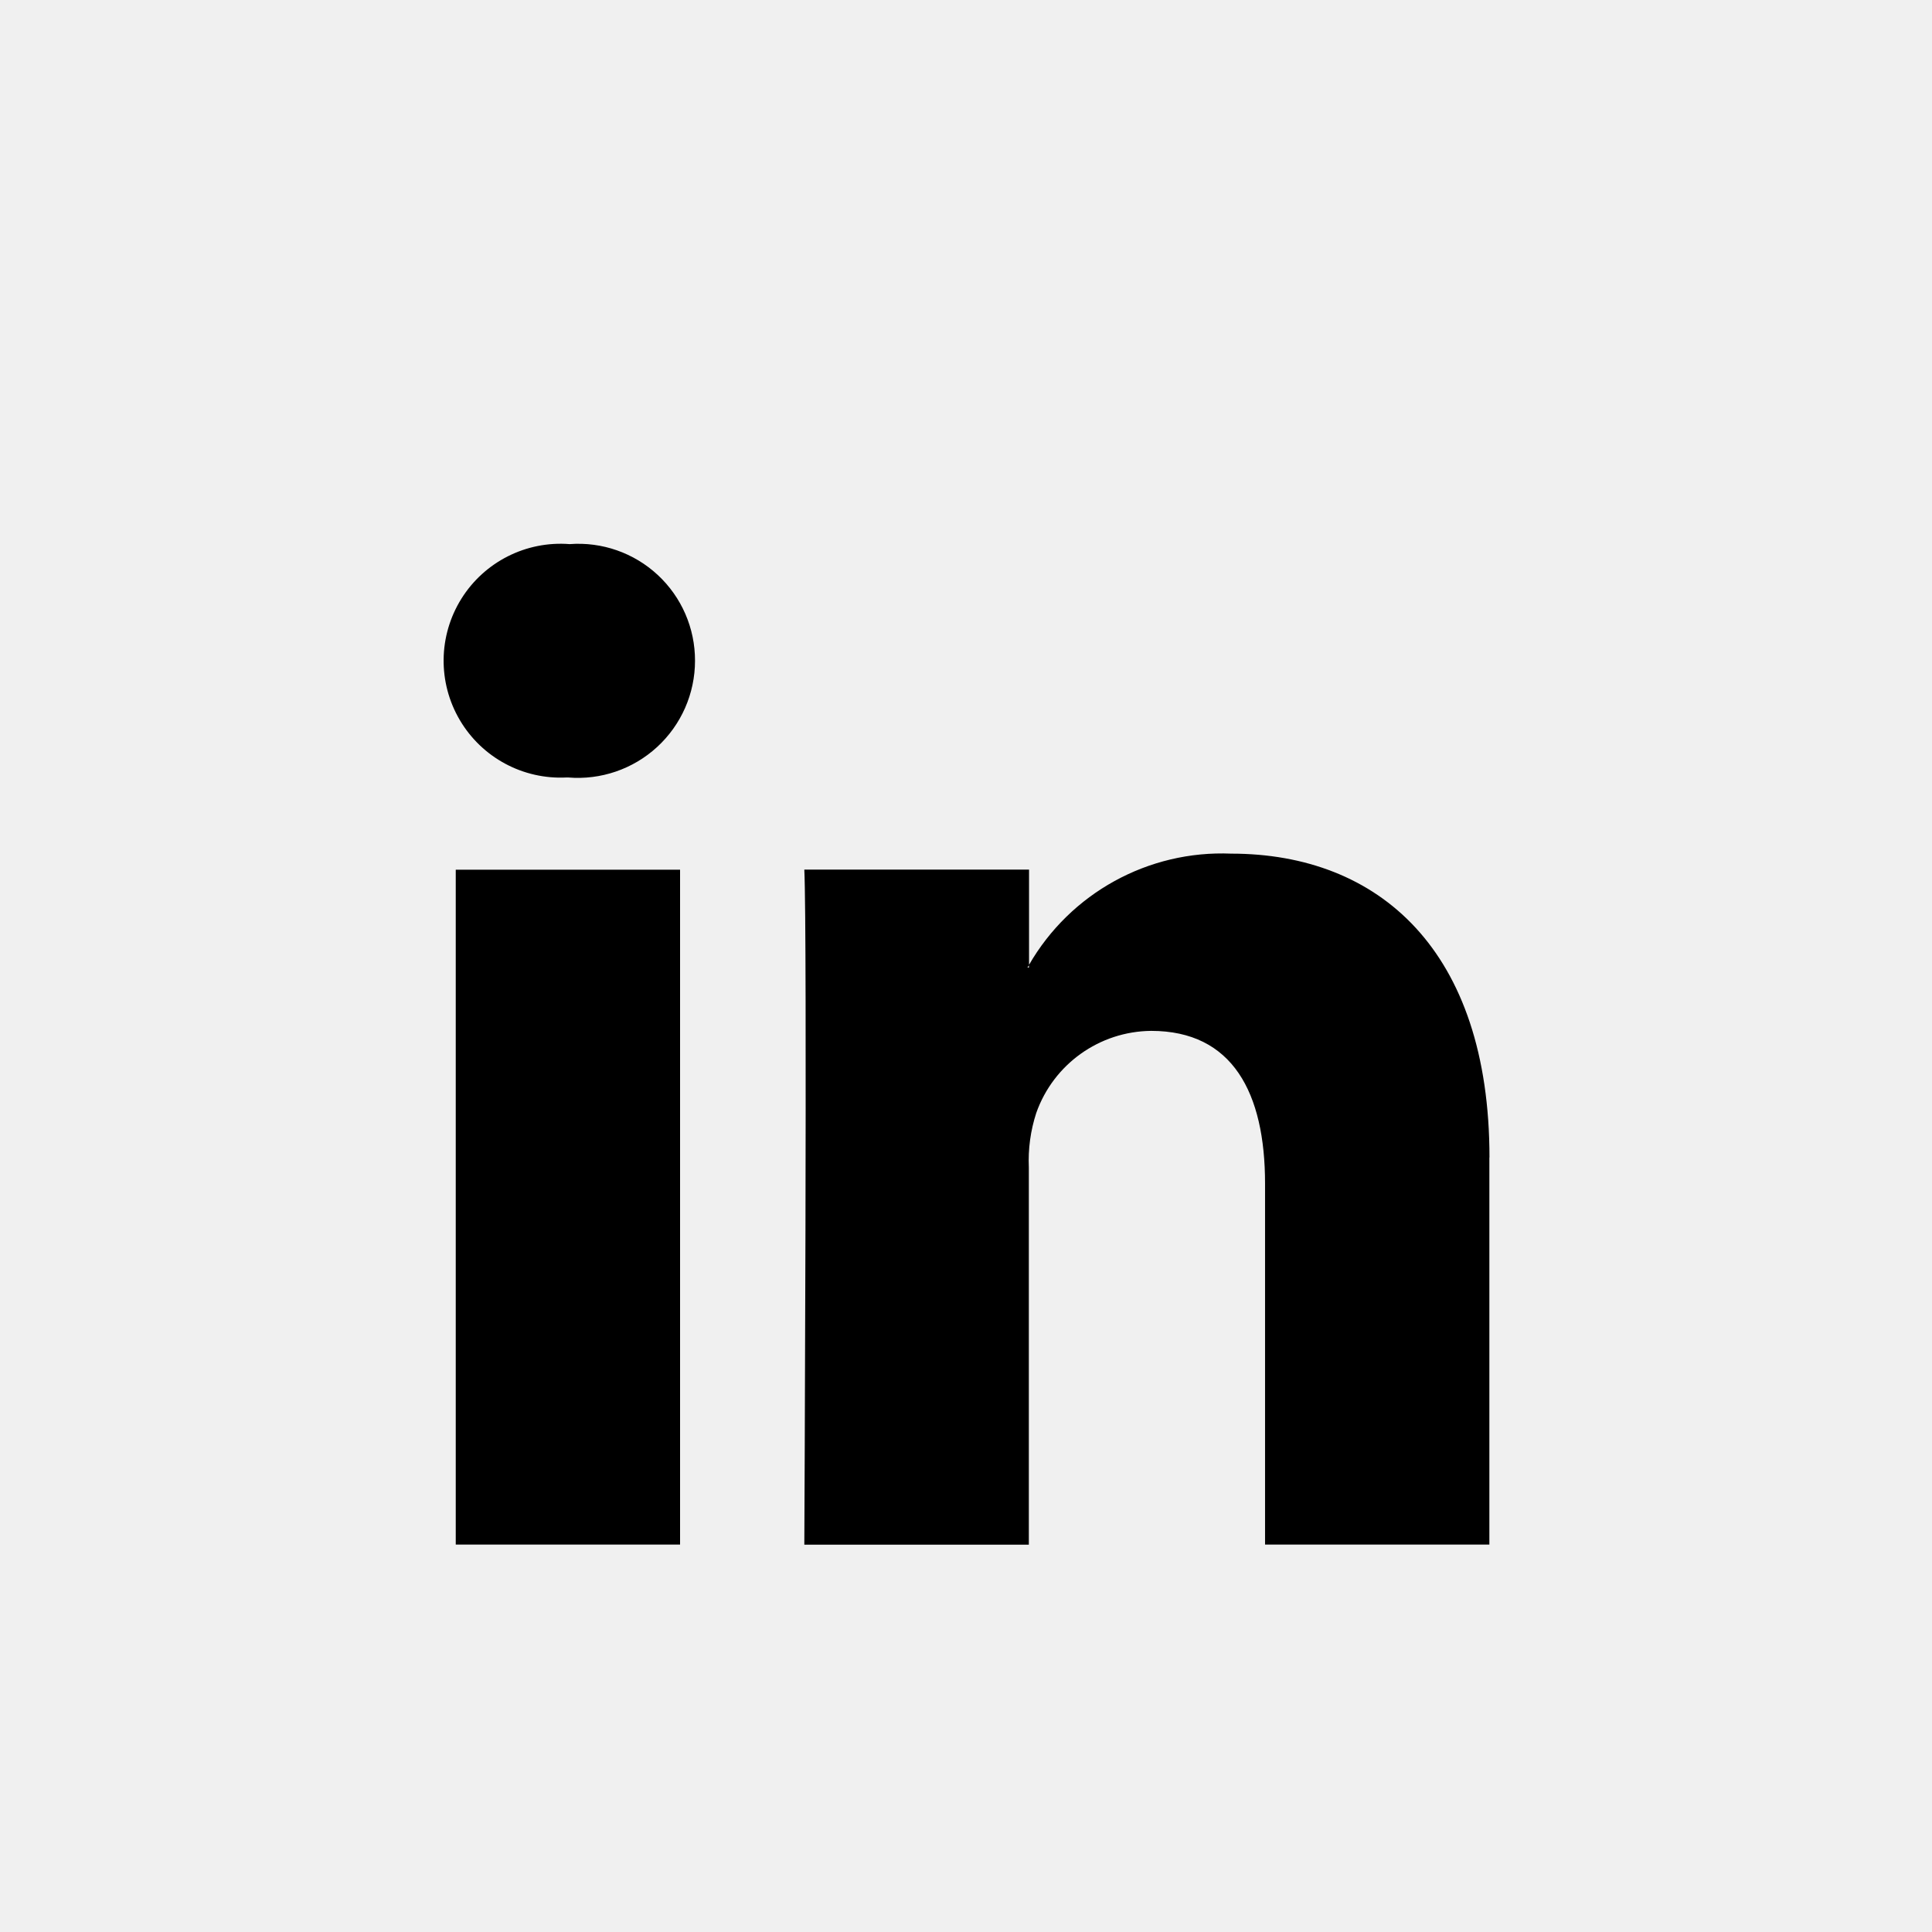
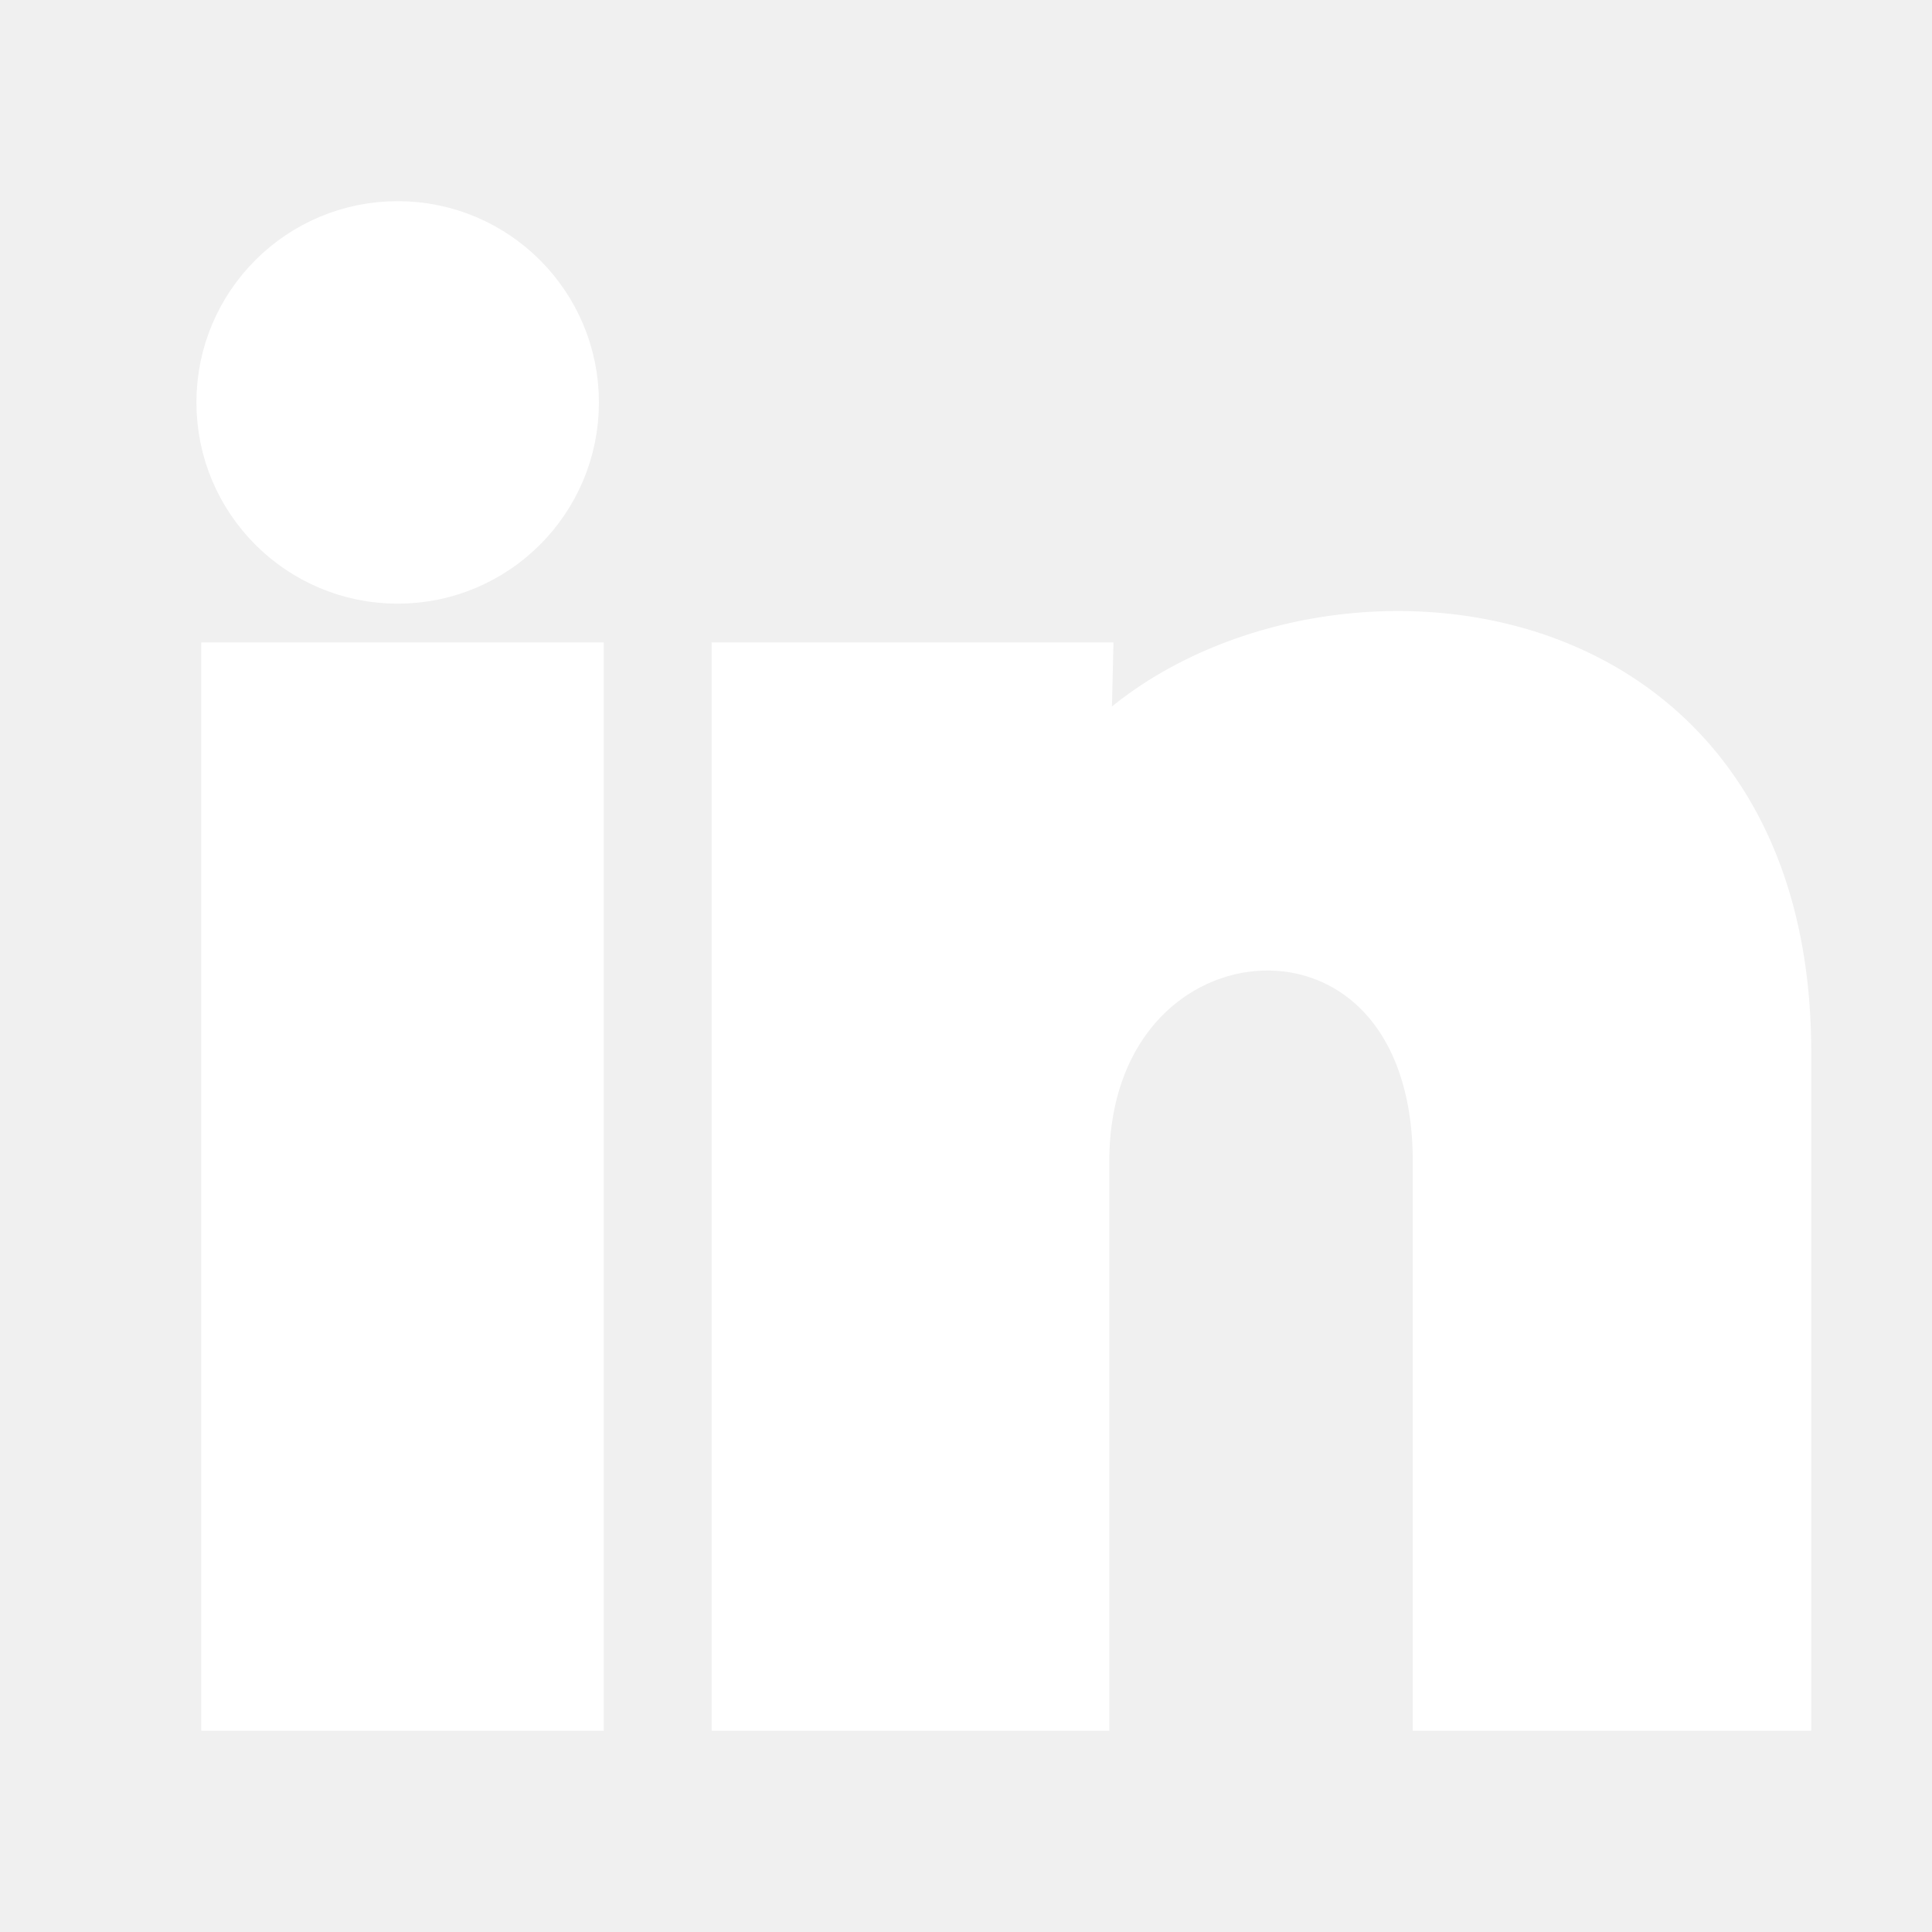
- <svg xmlns="http://www.w3.org/2000/svg" fill="#000000" width="800px" height="800px" viewBox="-3.5 0 19 19" class="cf-icon-svg">
-   <path d="M3.335 6.498a1.152 1.152 0 0 1-1.248 1.148h-.015a1.15 1.15 0 1 1 .03-2.295 1.147 1.147 0 0 1 1.233 1.147zM.982 8.553h2.206v6.637H.982zm10.165 2.83v3.807H8.941v-3.55c0-.893-.319-1.502-1.12-1.502a1.21 1.21 0 0 0-1.13.807 1.516 1.516 0 0 0-.073.538v3.708H4.41s.03-6.017 0-6.639h2.21v.94l-.016.023h.015V9.49a2.19 2.19 0 0 1 1.989-1.095c1.451 0 2.54.949 2.54 2.988z" />
+ <svg xmlns="http://www.w3.org/2000/svg" viewBox="0 0 24 24" fill="#fff" stroke="#fff">
+   <g id="SVGRepo_bgCarrier" stroke-width="0" />
+   <g id="SVGRepo_tracerCarrier" stroke-linecap="round" stroke-linejoin="round" />
+   <g id="SVGRepo_iconCarrier">
+     <g>
+       <path fill-rule="nonzero" d="M6.94 5a2 2 0 1 1-4-.002 2 2 0 0 1 4 .002zM7 8.48H3V21h4V8.48zm6.32 0H9.34V21h3.94v-6.57c0-3.66 4.77-4 4.77 0V21H22v-7.93c0-6.17-7.06-5.94-8.72-2.91l.04-1.68z" />
+     </g>
+   </g>
</svg>
